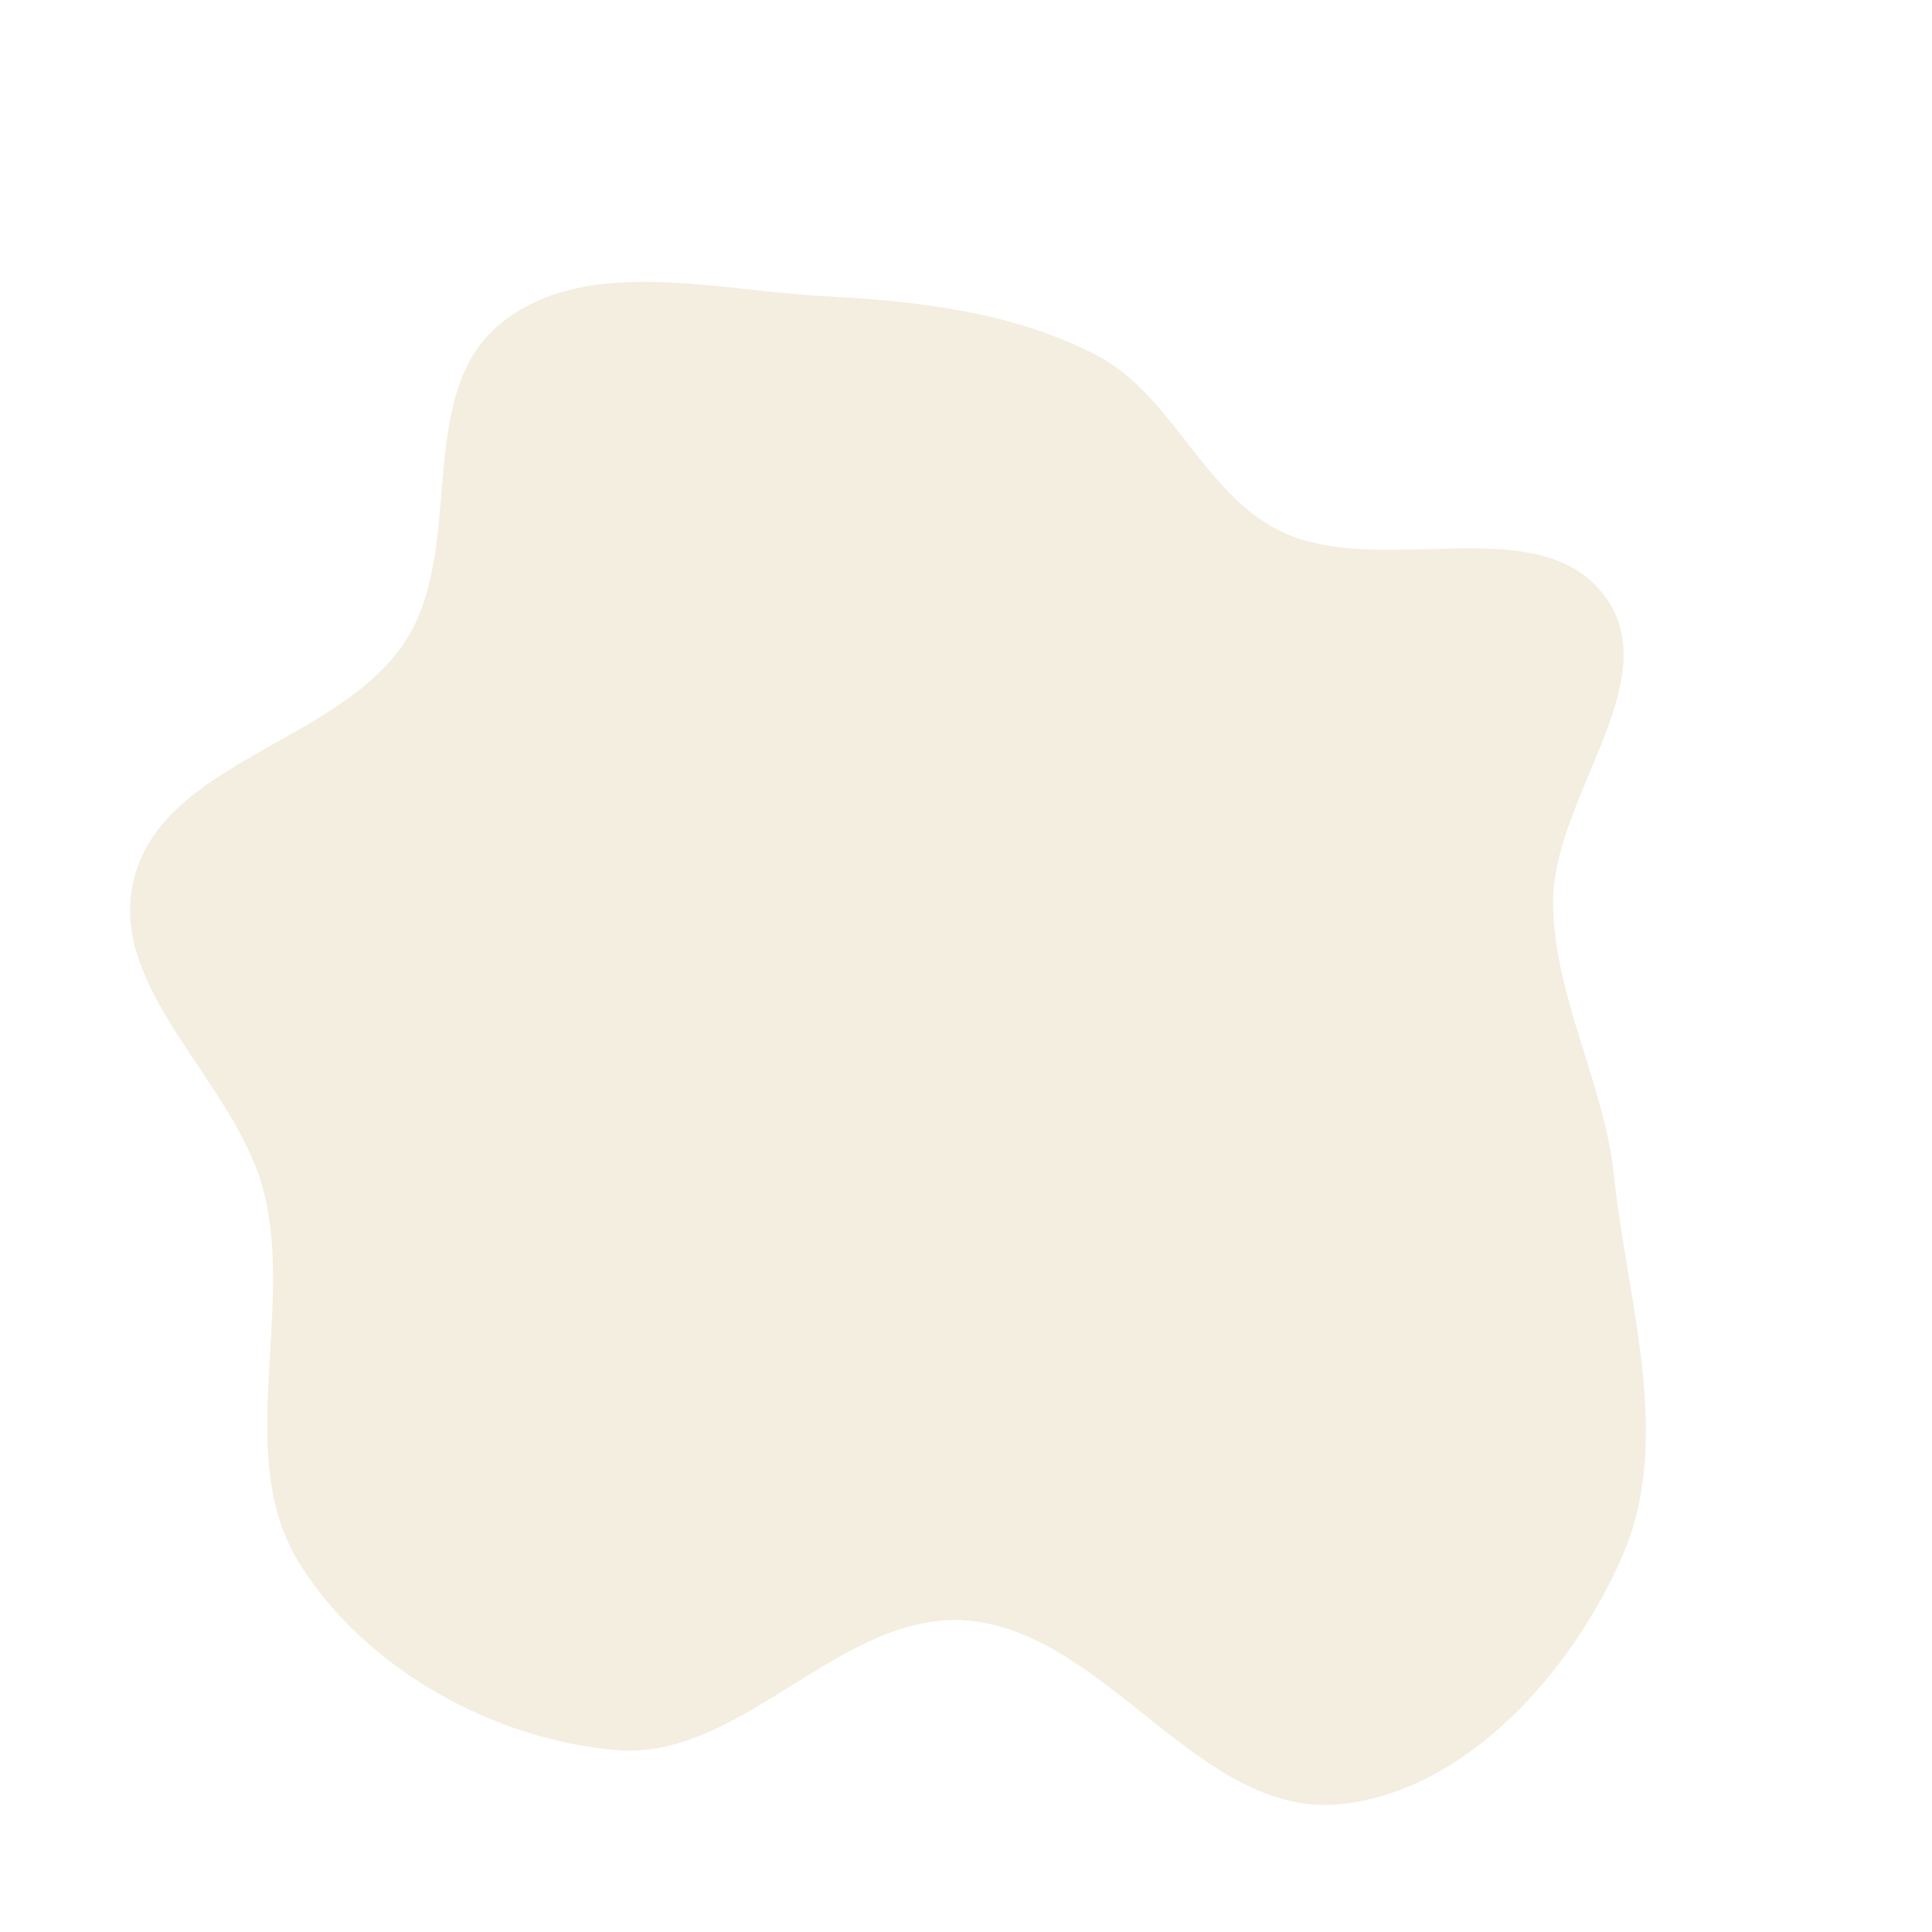
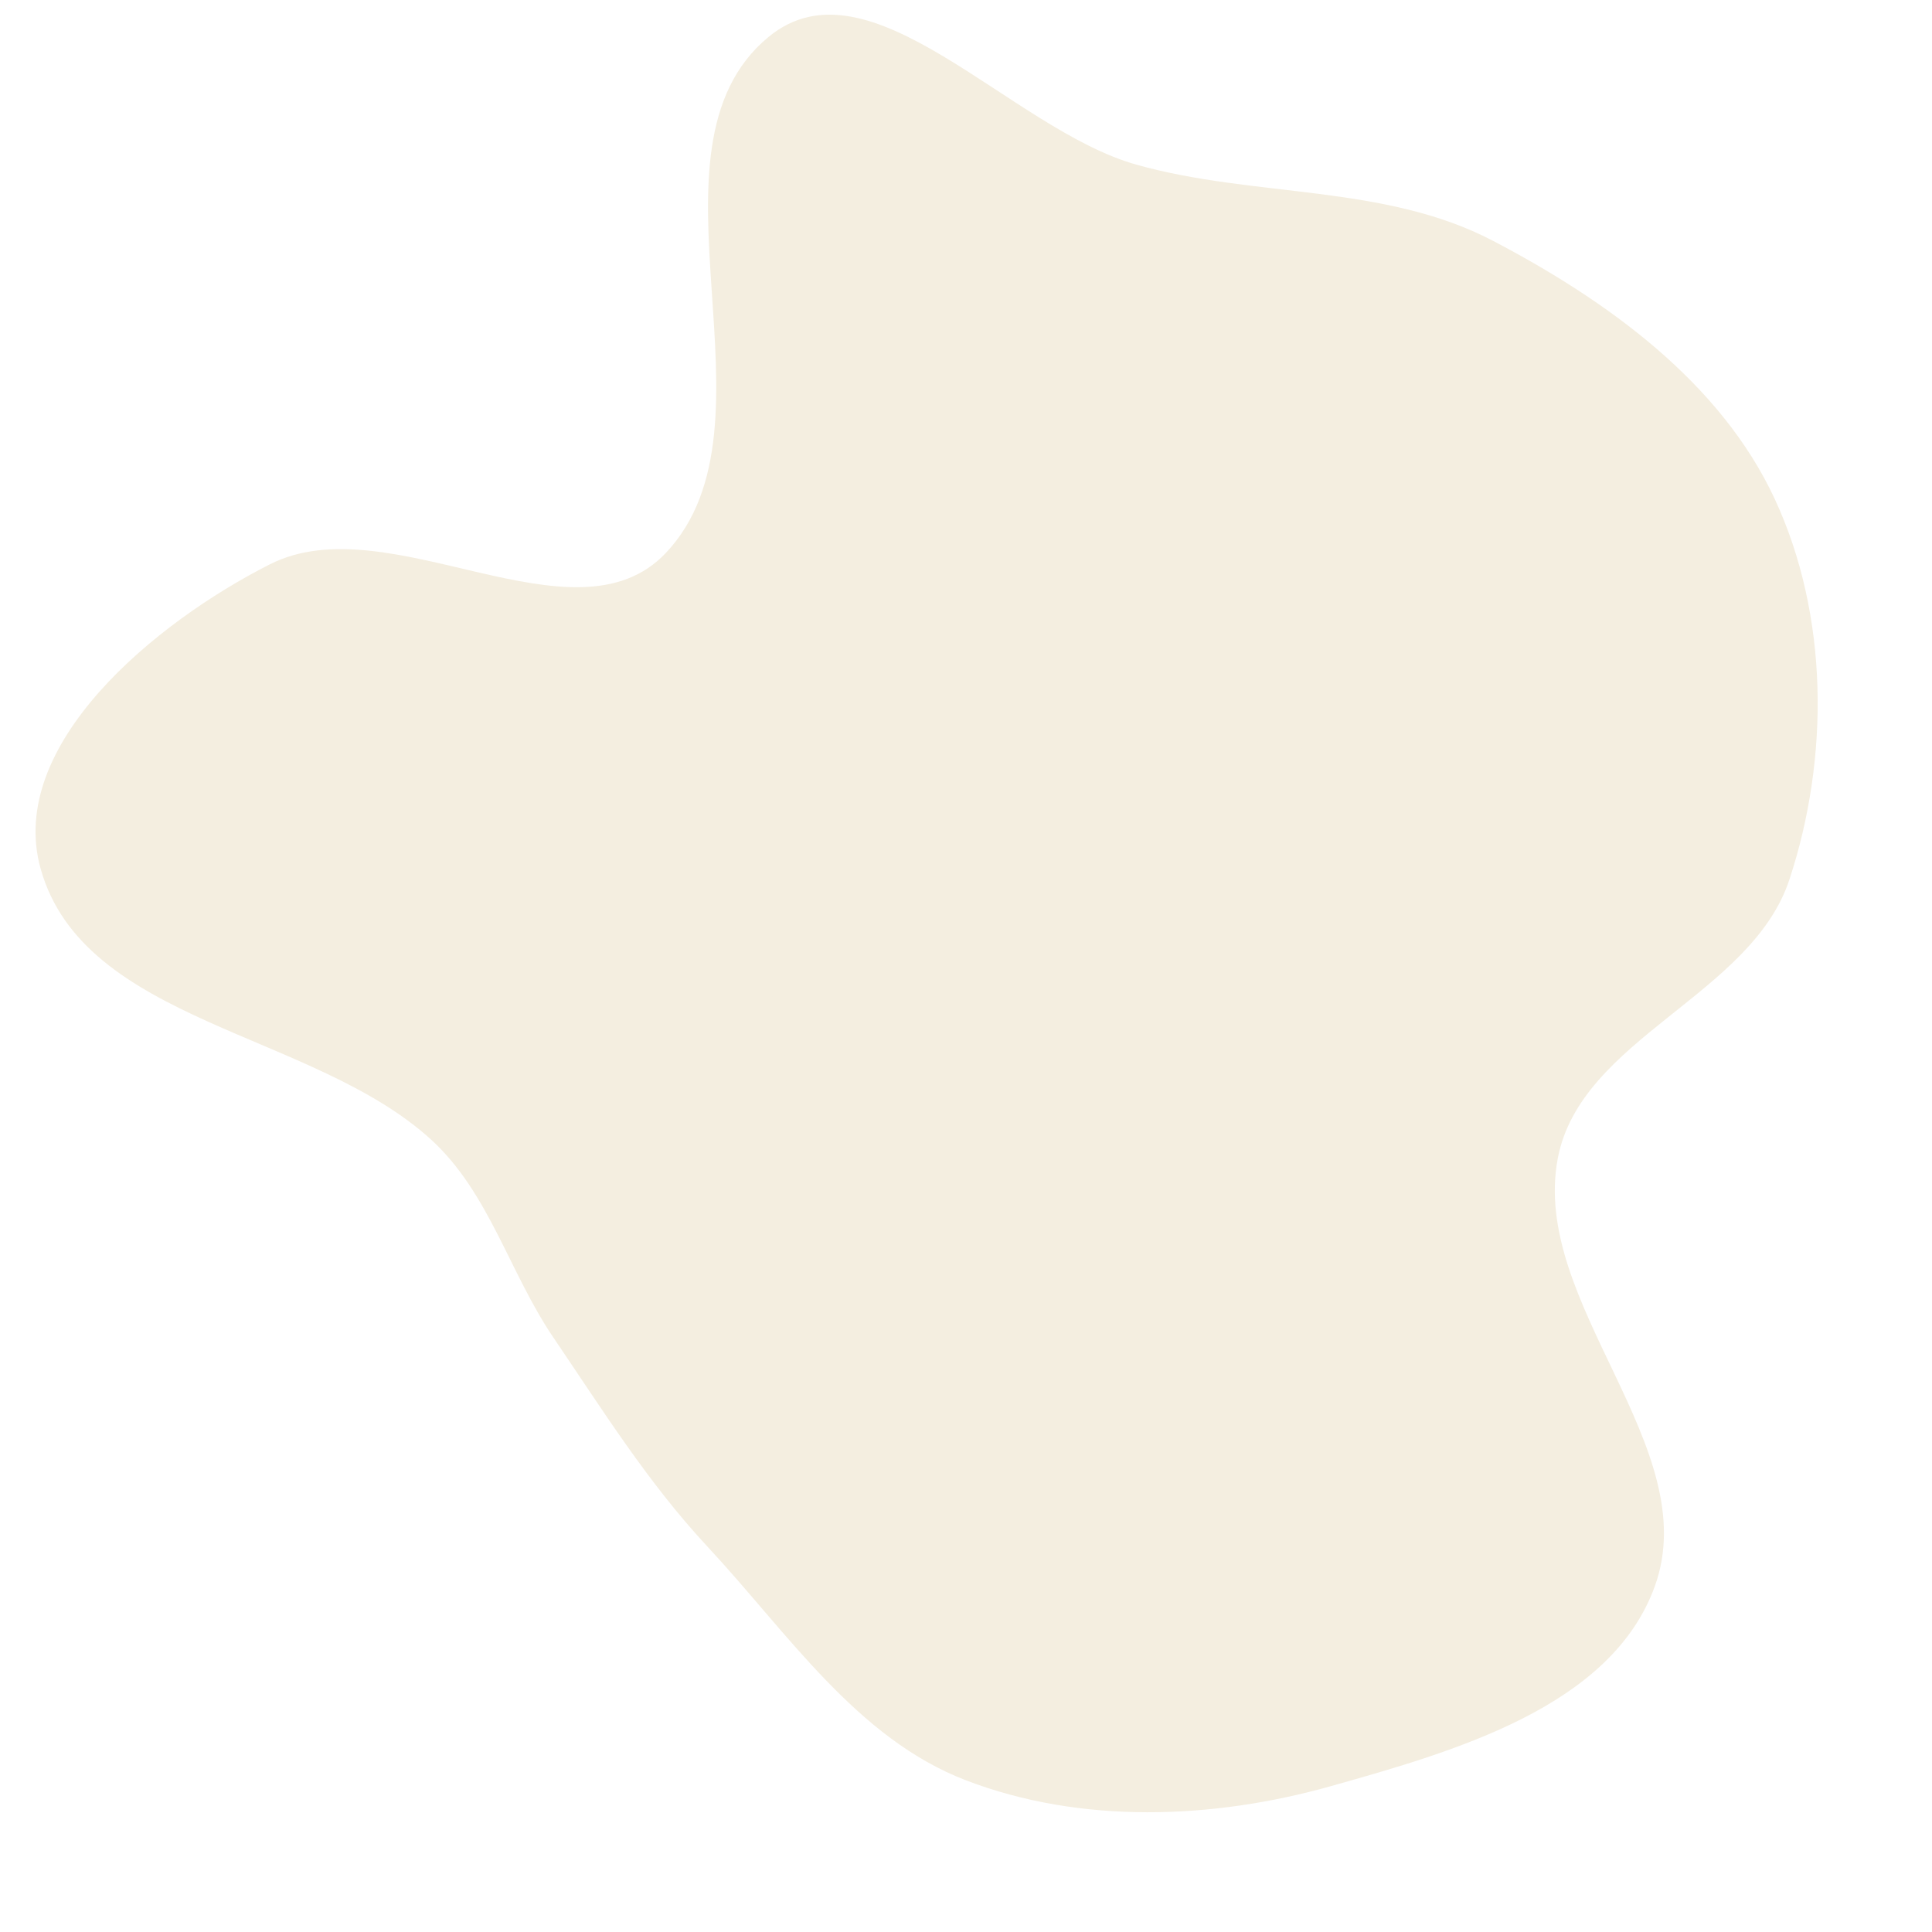
- <svg xmlns="http://www.w3.org/2000/svg" width="800px" height="800px" viewBox="-2.4 -2.4 28.80 28.80" fill="none">
-   <g id="SVGRepo_bgCarrier" stroke-width="0" transform="translate(0,0), scale(1)">
-     <path transform="translate(-2.4, -2.4), scale(0.9)" d="M16,26.84C18.316,27.014,19.87,30.109,22.182,29.885C24.27,29.682,26.026,27.707,26.867,25.785C27.719,23.841,26.958,21.599,26.735,19.488C26.571,17.939,25.748,16.535,25.724,14.978C25.698,13.237,27.615,11.293,26.59,9.886C25.504,8.396,22.892,9.597,21.227,8.806C19.934,8.192,19.424,6.532,18.152,5.877C16.769,5.166,15.194,4.984,13.641,4.904C11.829,4.811,9.676,4.215,8.277,5.371C6.85,6.549,7.723,9.088,6.704,10.633C5.599,12.308,2.715,12.607,2.22,14.552C1.751,16.398,3.93,17.925,4.378,19.776C4.869,21.8,3.862,24.167,4.977,25.925C6.072,27.653,8.179,28.819,10.218,28.988C12.289,29.159,13.927,26.684,16,26.84" fill="#F4EEE0" strokewidth="0" />
+ <svg xmlns="http://www.w3.org/2000/svg" width="800px" height="800px" viewBox="-368.64 -368.64 1249.28 1249.28" fill="#000000">
+   <g id="SVGRepo_bgCarrier" stroke-width="0">
+     <path transform="translate(-368.64, -368.64), scale(39.04)" d="M16,29.488C17.903,30.218,20.086,30.136,22.048,29.583C24.092,29.007,26.688,28.27,27.409,26.273C28.241,23.969,25.344,21.591,25.802,19.185C26.181,17.197,29.007,16.489,29.639,14.566C30.304,12.548,30.291,10.193,29.396,8.266C28.497,6.33,26.618,4.978,24.727,3.988C22.924,3.044,20.781,3.278,18.821,2.727C16.729,2.138,14.405,-0.771,12.729,0.612C10.465,2.481,13.046,7.024,11.029,9.158C9.51,10.764,6.446,8.349,4.474,9.345C2.574,10.305,0.099,12.339,0.673,14.389C1.389,16.945,5.184,17.087,7.143,18.878C8.1,19.753,8.437,21.08,9.166,22.154C9.98,23.353,10.73,24.556,11.718,25.617C13.044,27.04,14.184,28.791,16,29.488" fill="#F4EEE0" strokewidth="0" />
  </g>
-   <g id="SVGRepo_tracerCarrier" stroke-linecap="round" stroke-linejoin="round" stroke="#CCCCCC" stroke-width="0.24" />
+   <g id="SVGRepo_tracerCarrier" stroke-linecap="round" stroke-linejoin="round" />
  <g id="SVGRepo_iconCarrier">
-     <path d="M12.8 21.538C12.509 21.706 12.363 21.791 12.208 21.823C12.071 21.853 11.929 21.853 11.792 21.823C11.637 21.791 11.492 21.706 11.2 21.538L4.14 17.462C3.848 17.294 3.703 17.21 3.597 17.092C3.503 16.988 3.432 16.865 3.389 16.732C3.34 16.581 3.34 16.413 3.34 16.076V7.924C3.34 7.587 3.34 7.419 3.389 7.268C3.432 7.135 3.503 7.012 3.597 6.908C3.703 6.791 3.848 6.706 4.14 6.538L11.2 2.462C11.492 2.294 11.637 2.21 11.792 2.177C11.929 2.147 12.071 2.147 12.208 2.177C12.363 2.21 12.509 2.294 12.8 2.462L19.86 6.538C20.152 6.706 20.297 6.791 20.404 6.908C20.497 7.012 20.568 7.135 20.611 7.268C20.66 7.419 20.66 7.587 20.66 7.924V16.076C20.66 16.413 20.66 16.581 20.611 16.732C20.568 16.865 20.497 16.988 20.404 17.092C20.297 17.21 20.152 17.294 19.86 17.462L12.8 21.538Z" stroke="" stroke-width="2" stroke-linejoin="round" />
+     <path fill="#F4EEE0" d="M283.4 19.83c-3.2 0-31.2 5.09-31.2 5.09-1.3 41.61-30.4 78.48-90.3 84.88l-12.8-23.07-25.1 2.48 11.3 60.09-113.79-4.9 12.2 41.5C156.3 225.4 150.7 338.4 124 439.4c47 53 141.8 47.8 186 43.1 3.1-62.2 52.4-64.5 135.9-32.2 11.3-17.6 18.8-36 44.6-50.7l-46.6-139.5-27.5 6.2c11-21.1 32.2-49.9 50.4-63.4l15.6-86.9c-88.6-6.3-146.4-46.36-199-96.17z" />
  </g>
</svg>
